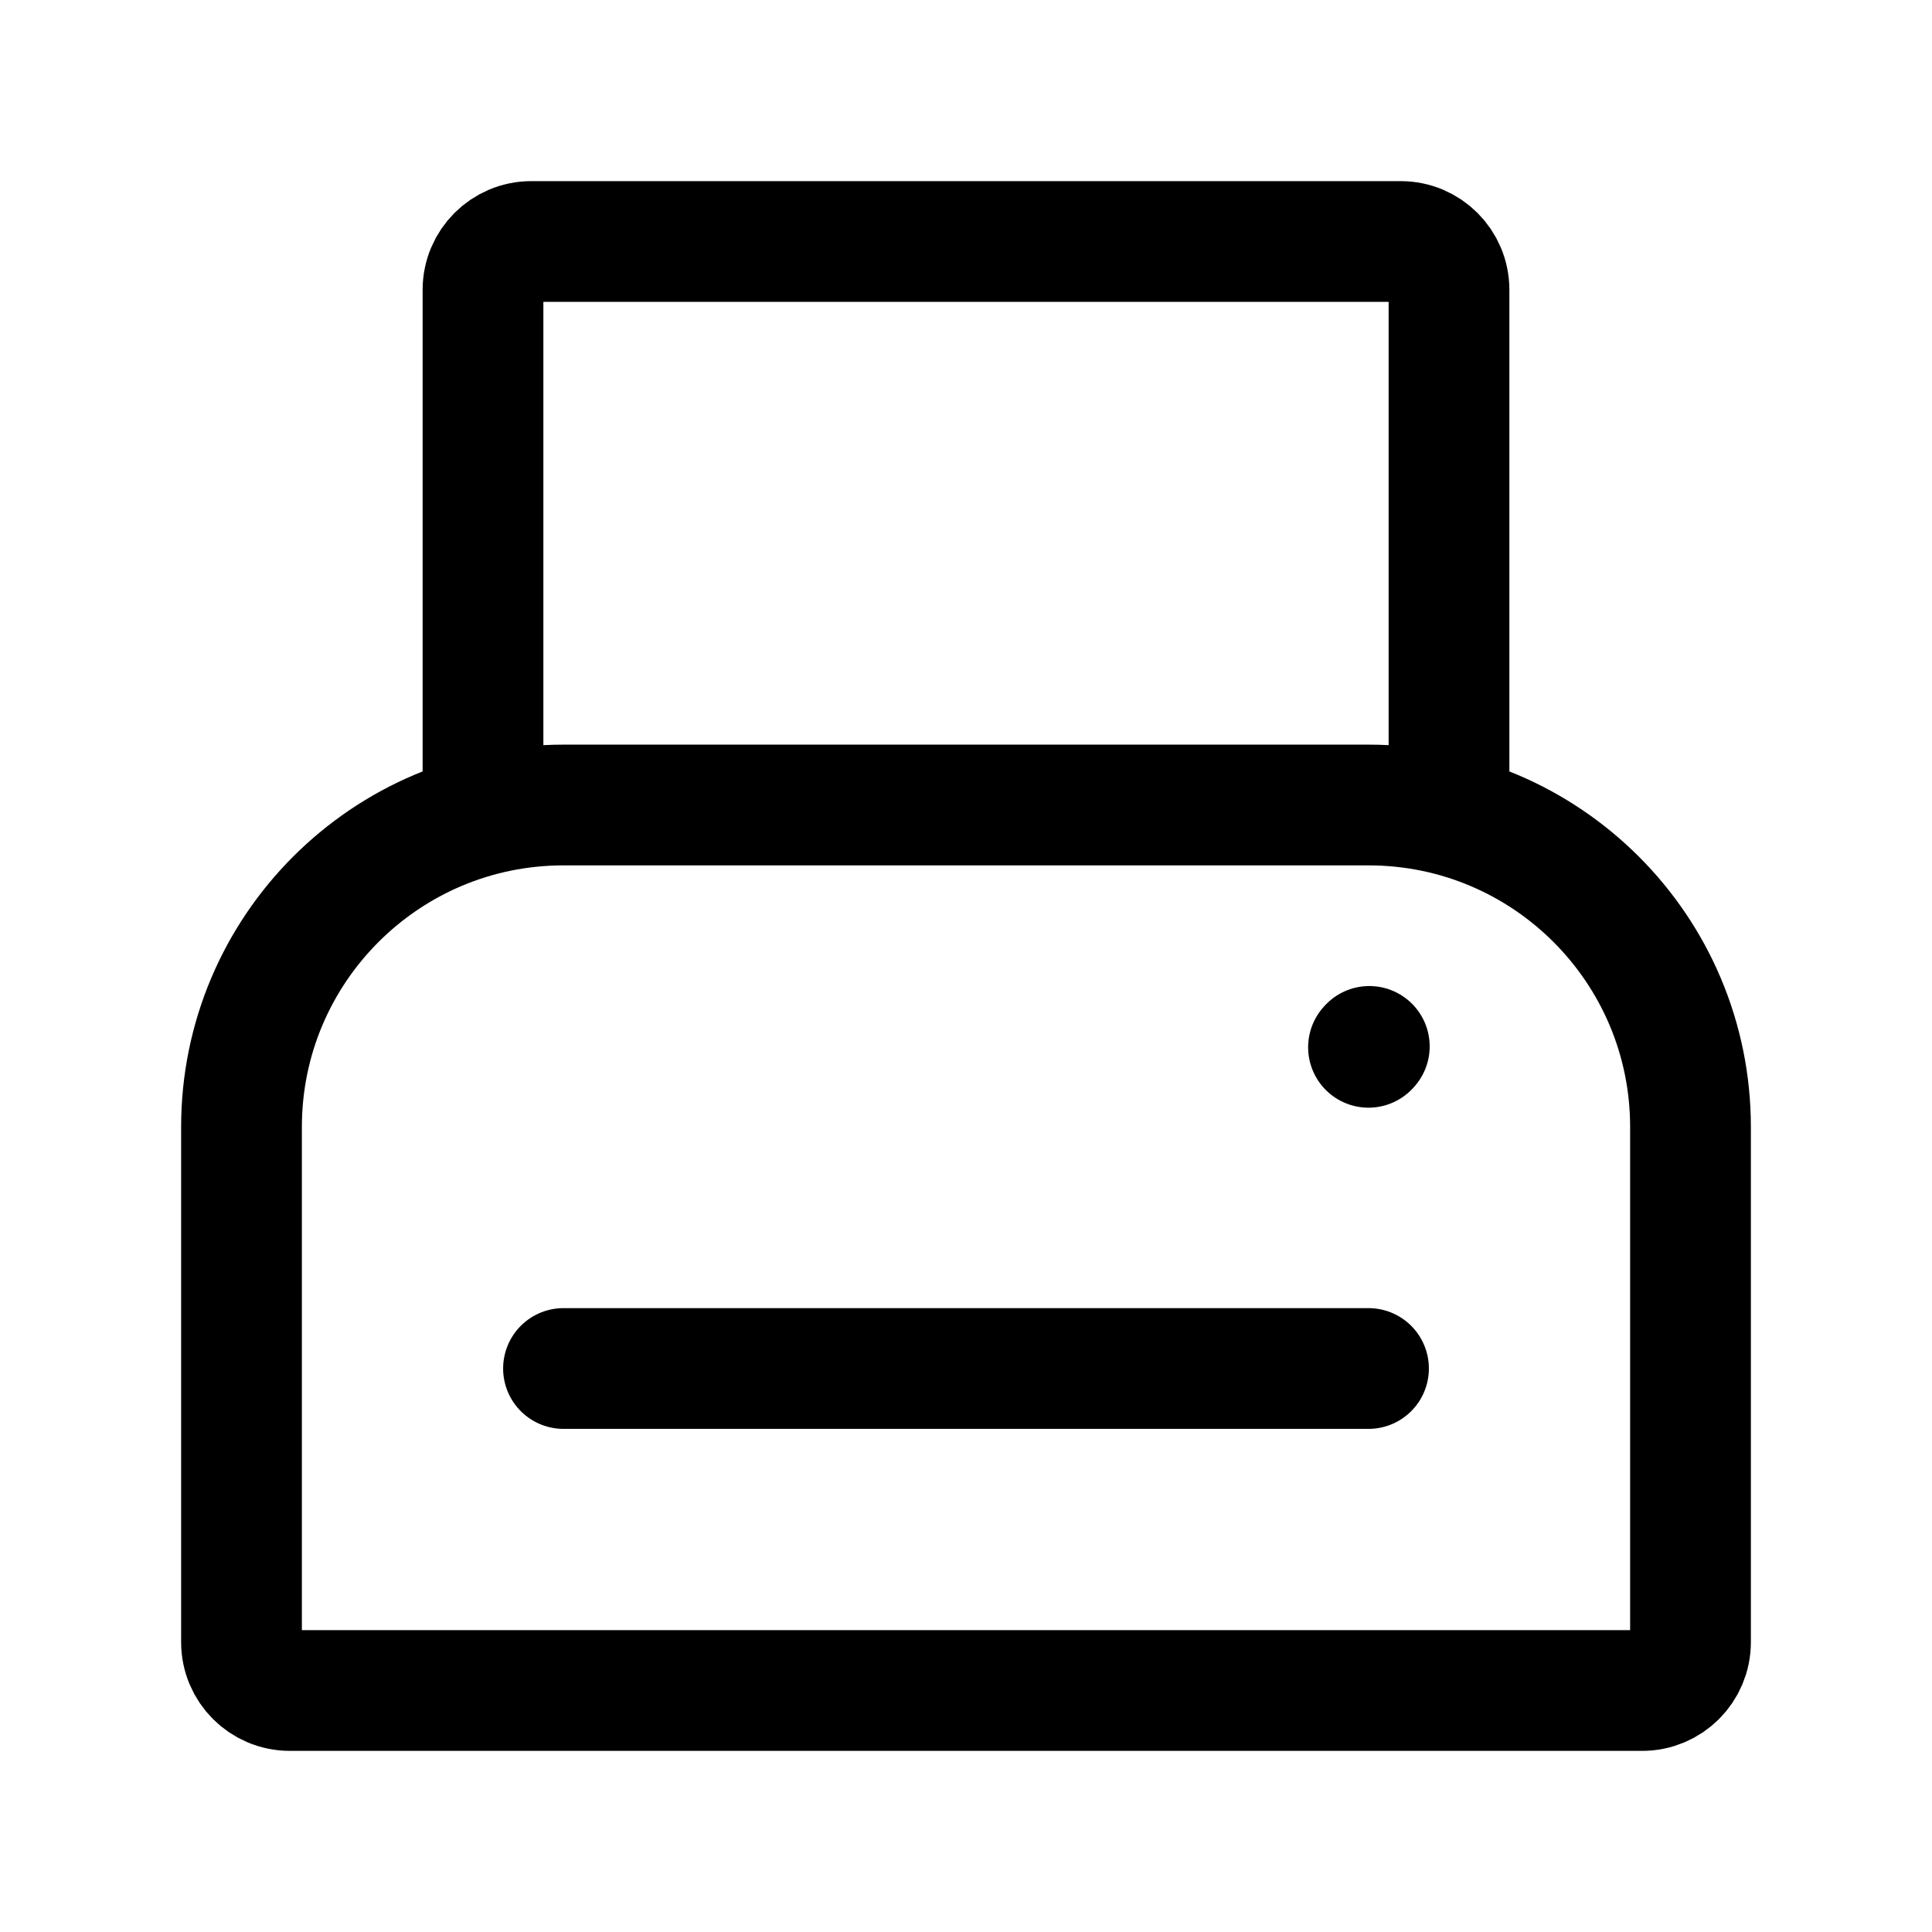
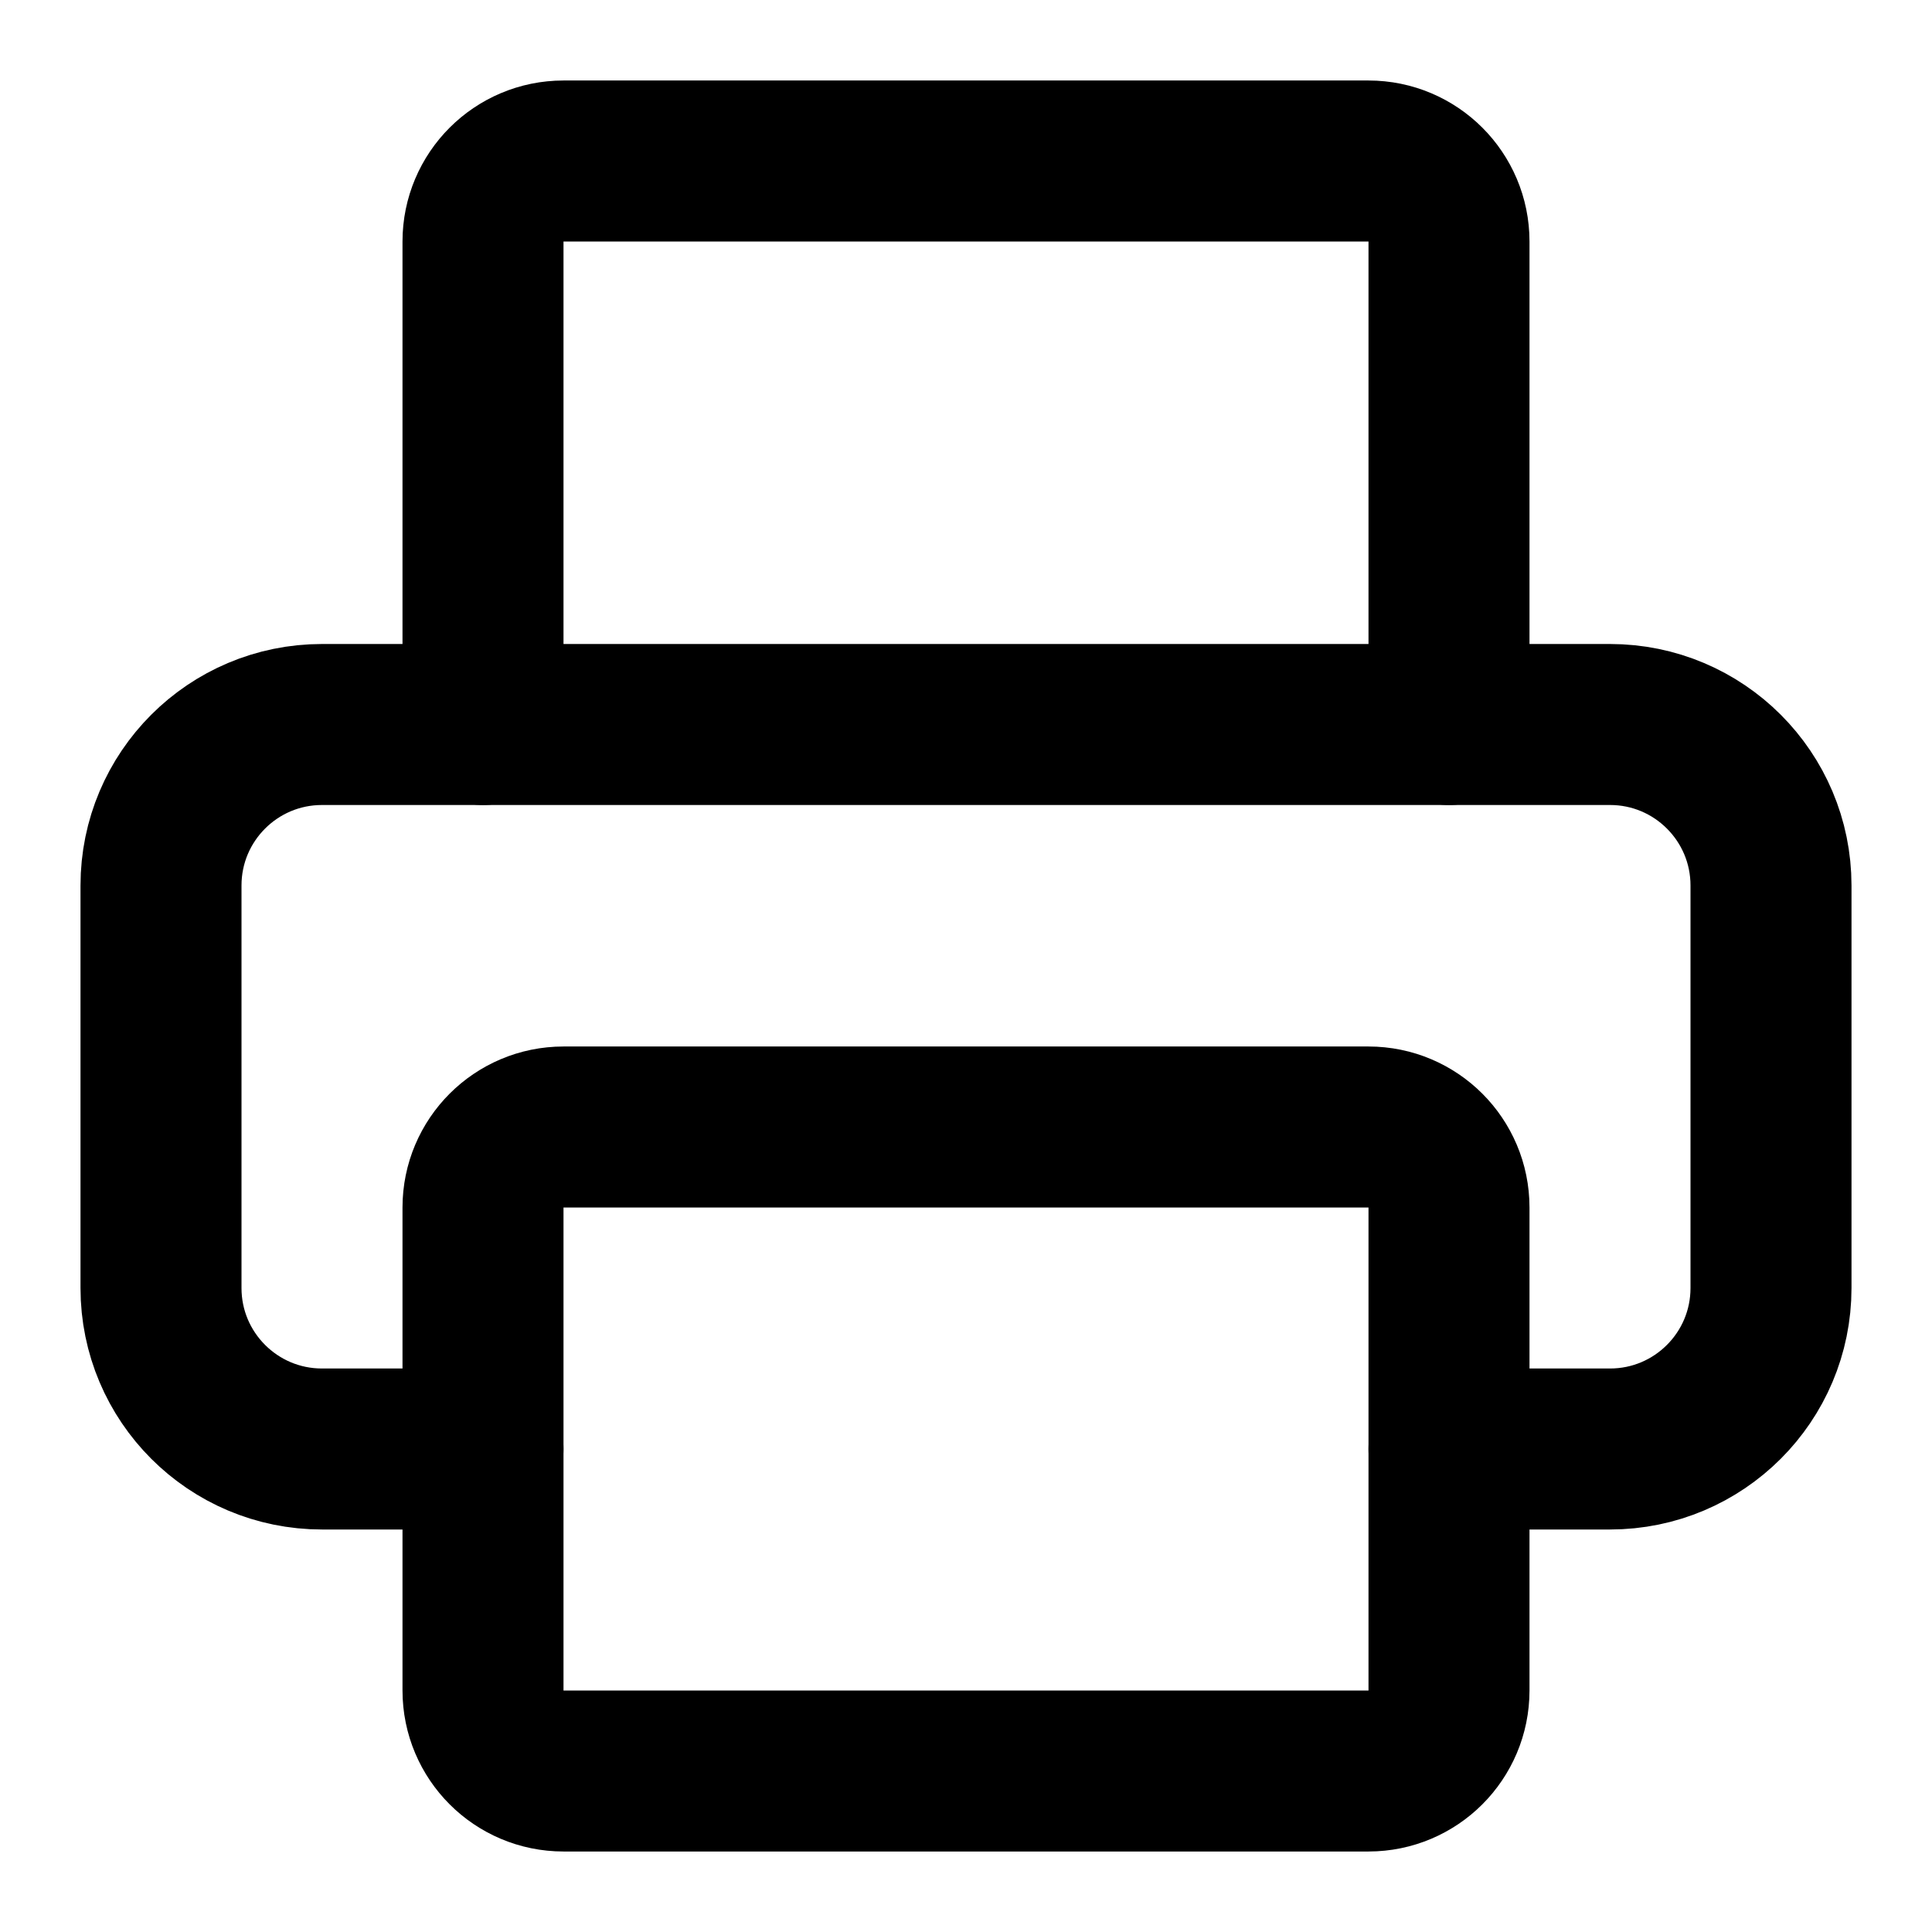
- <svg xmlns="http://www.w3.org/2000/svg" width="24" height="24" stroke-width="1.5" viewBox="0 0 24 24" fill="none">
-   <path d="M17 13.01L17.01 12.999" stroke="currentColor" stroke-linecap="round" stroke-linejoin="round" />
-   <path d="M7 17H17M6 10V3.6C6 3.269 6.269 3 6.6 3H17.4C17.731 3 18 3.269 18 3.6V10M21 20.4V14C21 11.791 19.209 10 17 10H7C4.791 10 3 11.791 3 14V20.4C3 20.731 3.269 21 3.6 21H20.4C20.731 21 21 20.731 21 20.4Z" stroke="currentColor" stroke-linecap="round" stroke-linejoin="round" />
+ <svg xmlns="http://www.w3.org/2000/svg" width="24" height="24" viewBox="0 0 24 24" stroke-width="2" fill="none">
+   <path d="M6 18H4a2 2 0 0 1-2-2v-5a2 2 0 0 1 2-2h16a2 2 0 0 1 2 2v5a2 2 0 0 1-2 2h-2" stroke="currentColor" stroke-linecap="round" stroke-linejoin="round" />
+   <path d="M6 9V3a1 1 0 0 1 1-1h10a1 1 0 0 1 1 1v6" stroke="currentColor" stroke-linecap="round" stroke-linejoin="round" />
+   <rect x="6" y="14" width="12" height="8" rx="1" stroke="currentColor" stroke-linecap="round" stroke-linejoin="round" />
</svg>
